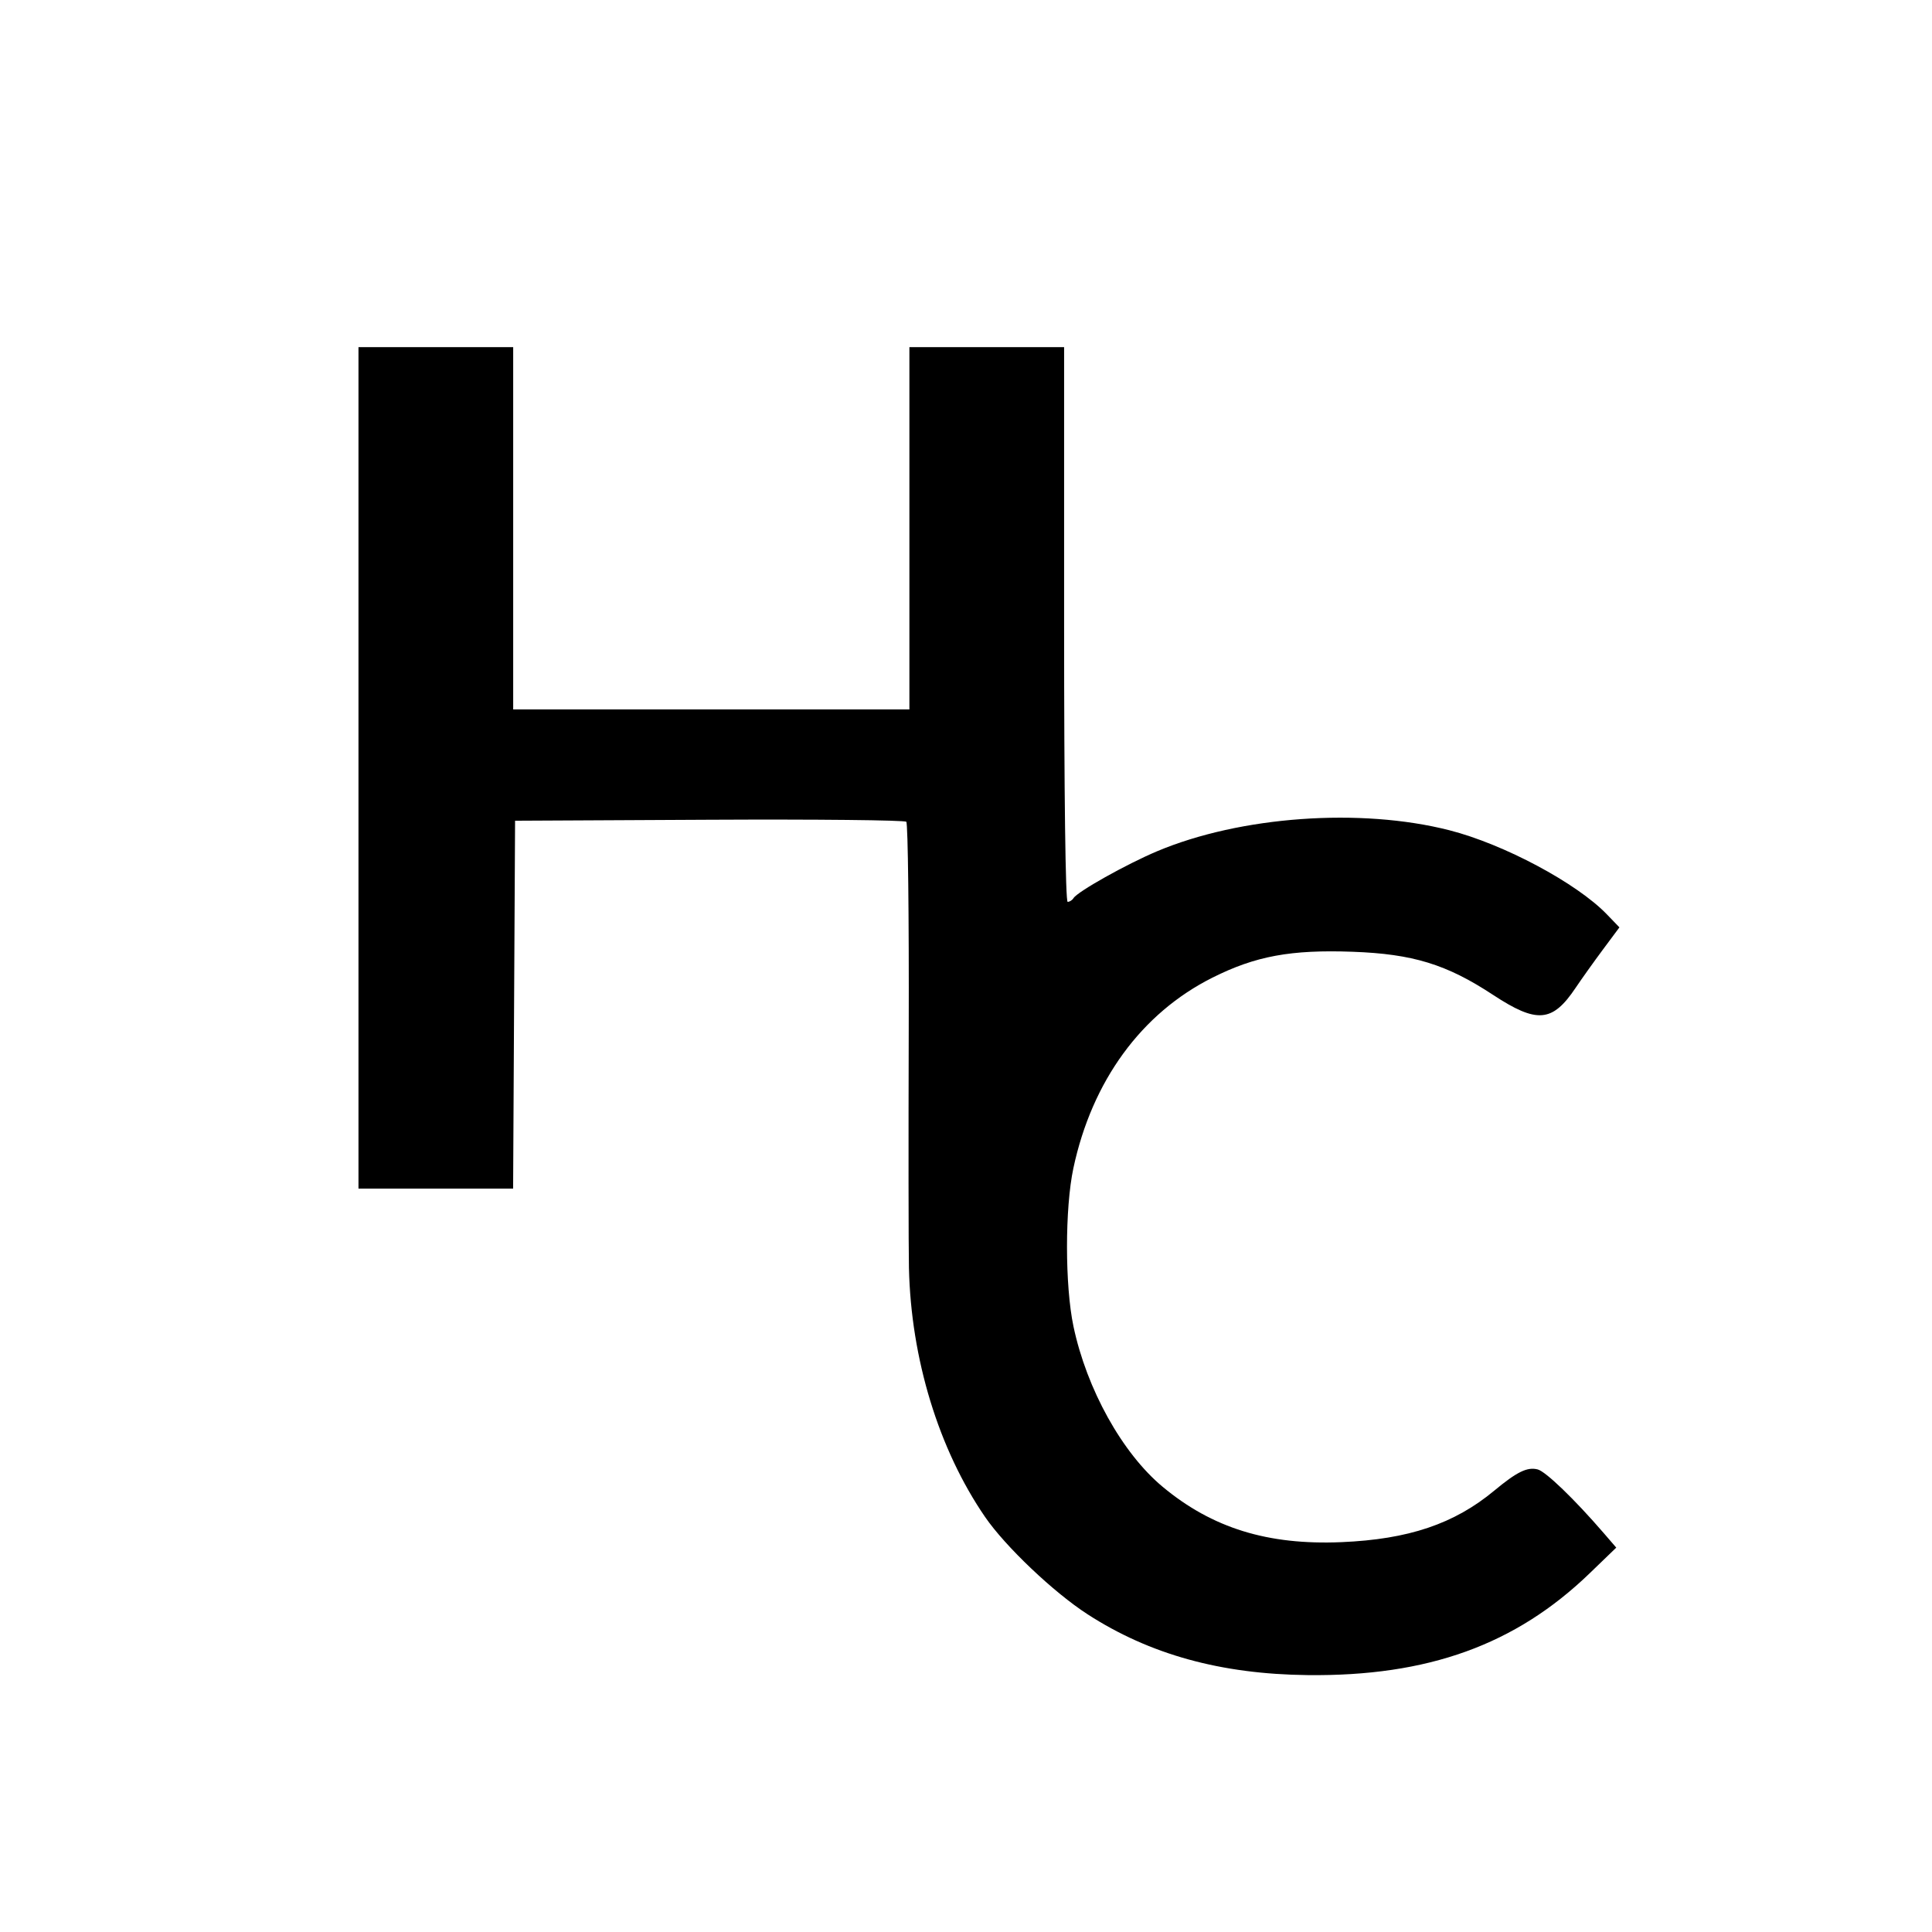
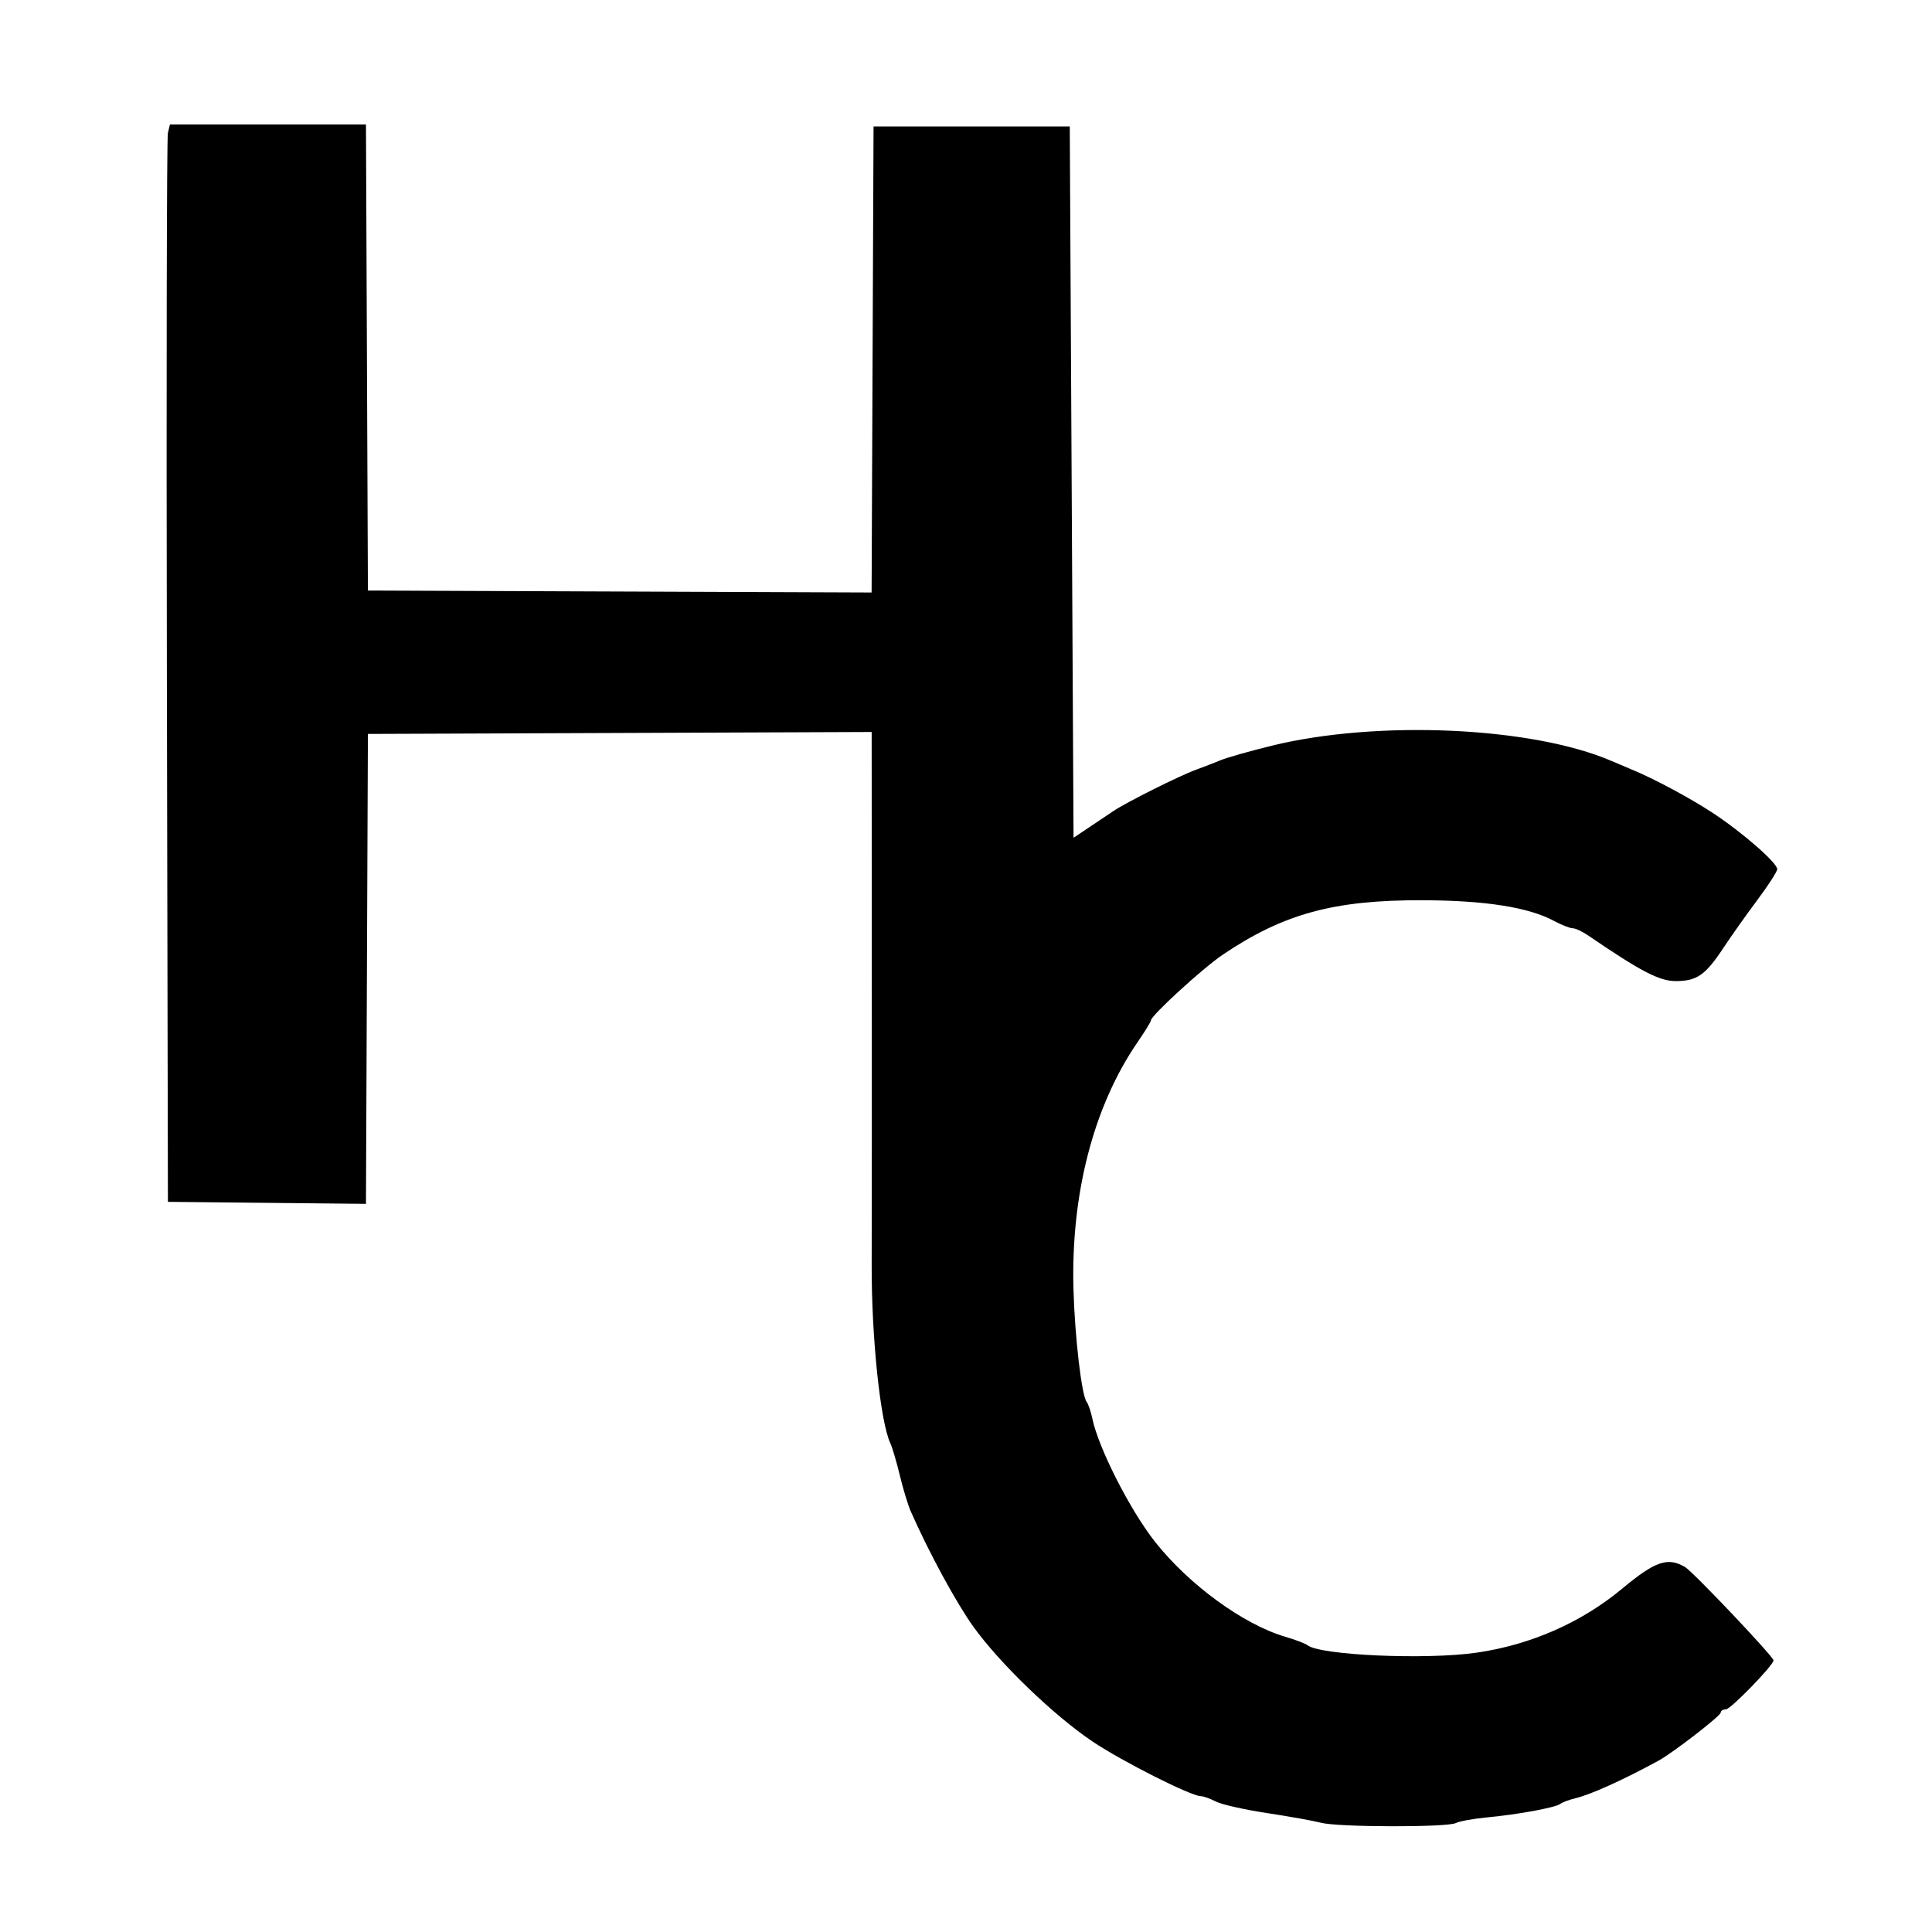
<svg xmlns="http://www.w3.org/2000/svg" width="512" height="512" viewBox="0 0 512 512" version="1.1">
-   <path d="M 95 203.500 L 95 315 115.490 315 L 135.981 315 136.240 266.250 L 136.500 217.500 187.941 217.241 C 216.233 217.098, 239.741 217.341, 240.180 217.780 C 240.619 218.219, 240.908 242.861, 240.823 272.539 C 240.737 302.218, 240.762 330.775, 240.878 336 C 241.411 360.069, 248.756 384.102, 261.049 402 C 266.443 409.853, 279.216 421.985, 288.210 427.797 C 304.698 438.453, 323.506 443.654, 346.500 443.918 C 378.407 444.283, 401.616 435.908, 421.281 416.933 L 428.325 410.135 425.033 406.317 C 417.257 397.302, 409.620 389.943, 407.485 389.407 C 404.724 388.714, 401.994 390.052, 395.987 395.041 C 385.376 403.854, 373.267 407.935, 355.500 408.685 C 335.969 409.510, 321.265 404.959, 308.124 394.024 C 297.416 385.112, 288.003 368.184, 284.478 351.500 C 282.204 340.734, 282.195 320.158, 284.461 309.563 C 289.406 286.439, 302.489 268.520, 321.321 259.080 C 332.737 253.358, 342.097 251.632, 358.488 252.228 C 374.419 252.807, 383.346 255.548, 395.654 263.639 C 407.297 271.293, 411.398 270.953, 417.529 261.825 C 419.127 259.446, 422.398 254.859, 424.798 251.632 L 429.163 245.763 425.831 242.306 C 417.853 234.026, 398.531 223.710, 384.103 220.026 C 360.538 214.010, 328.687 216.301, 306.626 225.600 C 298.495 229.028, 285.562 236.281, 284.491 238.015 C 284.156 238.557, 283.459 239, 282.941 239 C 282.362 239, 282 210.760, 282 165.500 L 282 92 261.500 92 L 241 92 241 140 L 241 188 188.500 188 L 136 188 136 140 L 136 92 115.500 92 L 95 92 95 203.500" stroke="none" fill="black" fill-rule="evenodd" />
+   <path d="M 44.492 35.250 C 44.191 36.487, 44.070 100.725, 44.223 178 L 44.500 318.500 70.742 318.767 L 96.985 319.033 97.242 256.767 L 97.500 194.500 164.250 194.243 L 231 193.986 231.038 254.743 C 231.059 288.159, 231.043 324.295, 231.003 335.044 C 230.930 354.229, 233.290 376.831, 235.957 382.500 C 236.475 383.600, 237.602 387.425, 238.463 391 C 239.323 394.575, 240.622 398.850, 241.350 400.500 C 246.144 411.372, 253.277 424.529, 257.869 430.970 C 264.801 440.692, 279.307 454.674, 289.629 461.583 C 297.479 466.836, 315.639 475.994, 318.234 476.006 C 318.930 476.010, 320.716 476.646, 322.201 477.422 C 323.687 478.197, 329.762 479.569, 335.701 480.471 C 341.641 481.374, 348.127 482.537, 350.116 483.056 C 354.669 484.245, 383.552 484.301, 385.816 483.126 C 386.742 482.645, 390.425 481.976, 394 481.640 C 402.338 480.855, 412.215 479.034, 413.500 478.045 C 414.050 477.622, 415.834 476.956, 417.465 476.565 C 421.591 475.576, 429.992 471.779, 439.520 466.598 C 443.301 464.543, 456 454.728, 456 453.863 C 456 453.388, 456.622 453, 457.381 453 C 458.636 453, 470 441.304, 470 440.013 C 470 439.026, 448.679 416.530, 446.564 415.285 C 441.967 412.580, 438.660 413.714, 429.916 420.990 C 419.107 429.986, 405.660 435.901, 391.300 437.977 C 377.923 439.911, 349.869 438.672, 346.500 435.998 C 345.950 435.561, 343.250 434.538, 340.500 433.724 C 329.489 430.466, 315.128 419.990, 306.155 408.672 C 299.567 400.362, 291.121 383.795, 289.498 376 C 289.097 374.075, 288.408 372.048, 287.966 371.495 C 286.655 369.856, 284.840 354.357, 284.482 341.737 C 283.764 316.450, 289.812 293.127, 301.492 276.148 C 303.421 273.343, 305 270.771, 305 270.432 C 305 269.162, 318.710 256.610, 324 253.036 C 340.133 242.138, 353.470 238.498, 377 238.572 C 393.630 238.625, 405.069 240.425, 411.845 244.057 C 413.839 245.126, 416.058 246, 416.776 246 C 417.494 246, 419.300 246.833, 420.790 247.851 C 434.805 257.424, 439.744 260, 444.085 260 C 449.677 260, 451.962 258.410, 456.713 251.214 C 458.788 248.071, 462.843 242.350, 465.724 238.500 C 468.604 234.650, 470.970 230.979, 470.981 230.343 C 471.009 228.656, 461.562 220.437, 453.683 215.294 C 447.654 211.358, 438.360 206.386, 432.500 203.962 C 431.400 203.507, 428.925 202.459, 427 201.632 C 405.943 192.586, 364.942 190.761, 337 197.627 C 331.225 199.046, 325.150 200.767, 323.500 201.453 C 321.850 202.139, 318.925 203.271, 317 203.968 C 312.631 205.551, 298.565 212.581, 295.093 214.917 C 293.667 215.876, 290.700 217.866, 288.500 219.339 L 284.500 222.017 284 127.759 L 283.500 33.500 257.500 33.500 L 231.500 33.500 231.242 95.257 L 230.985 157.014 164.242 156.757 L 97.500 156.500 97.242 94.750 L 96.985 33 71.011 33 L 45.038 33 44.492 35.250" stroke="none" fill="black" fill-rule="evenodd" />
</svg>
